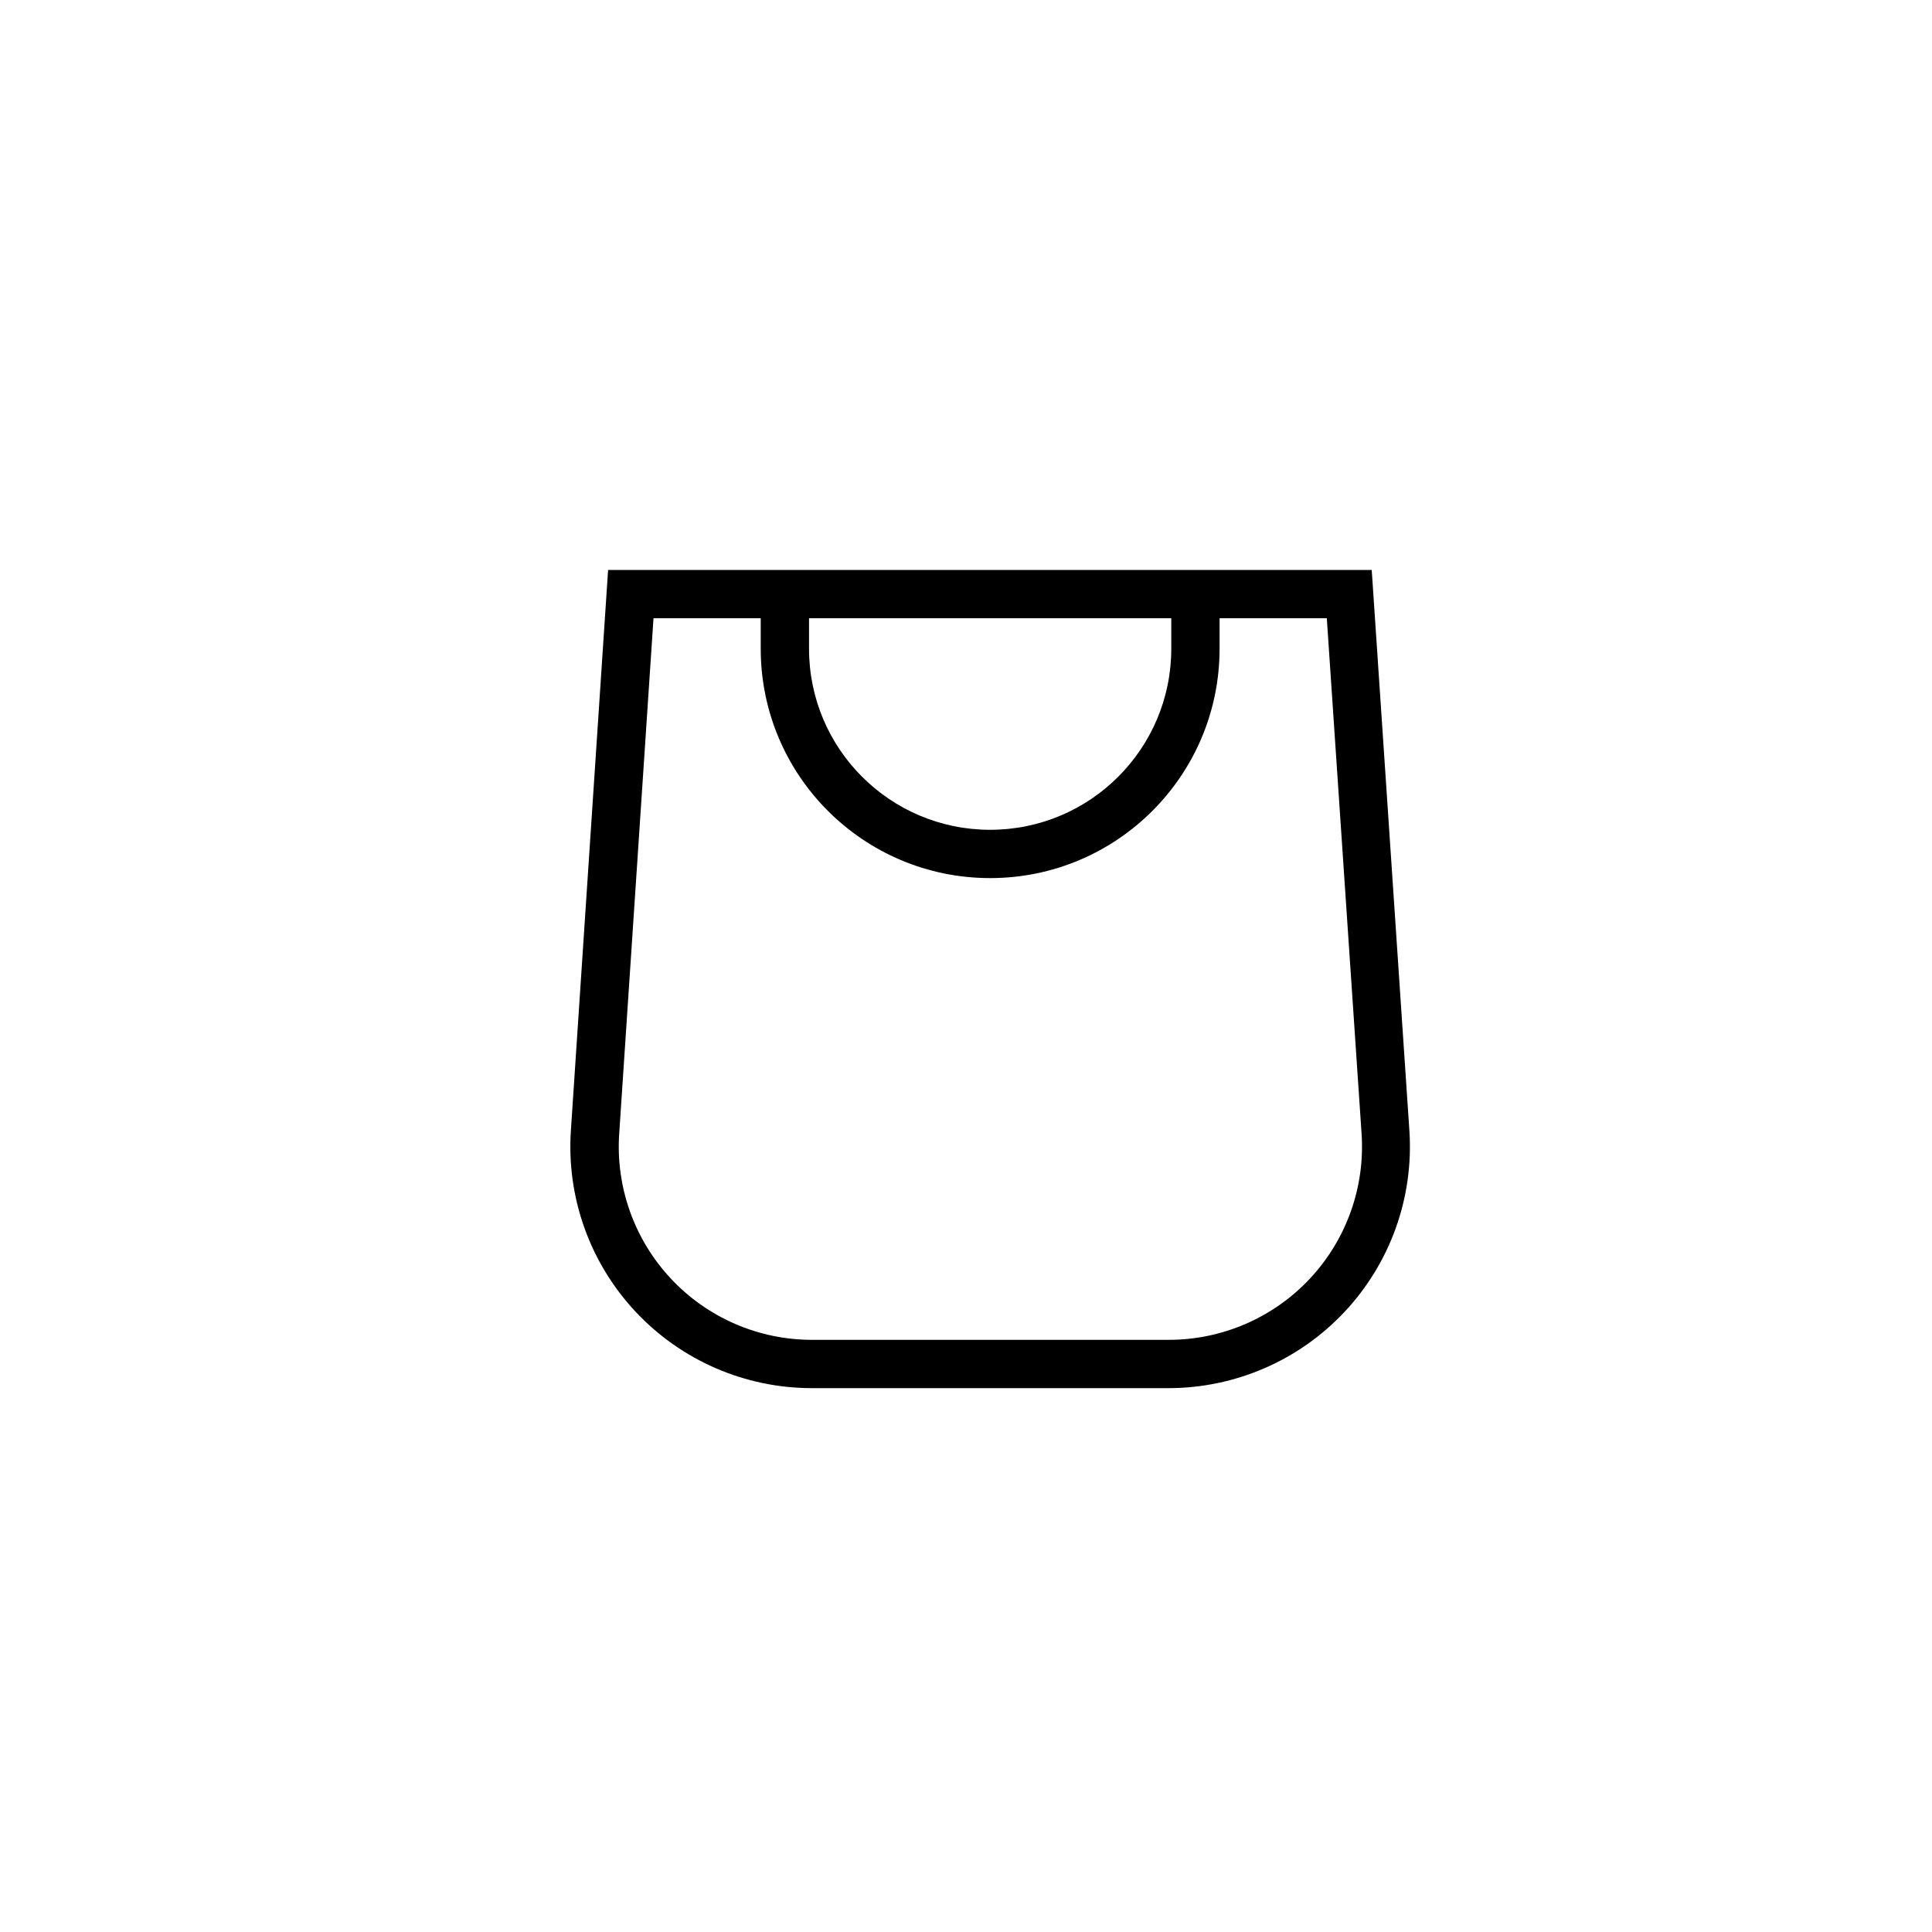
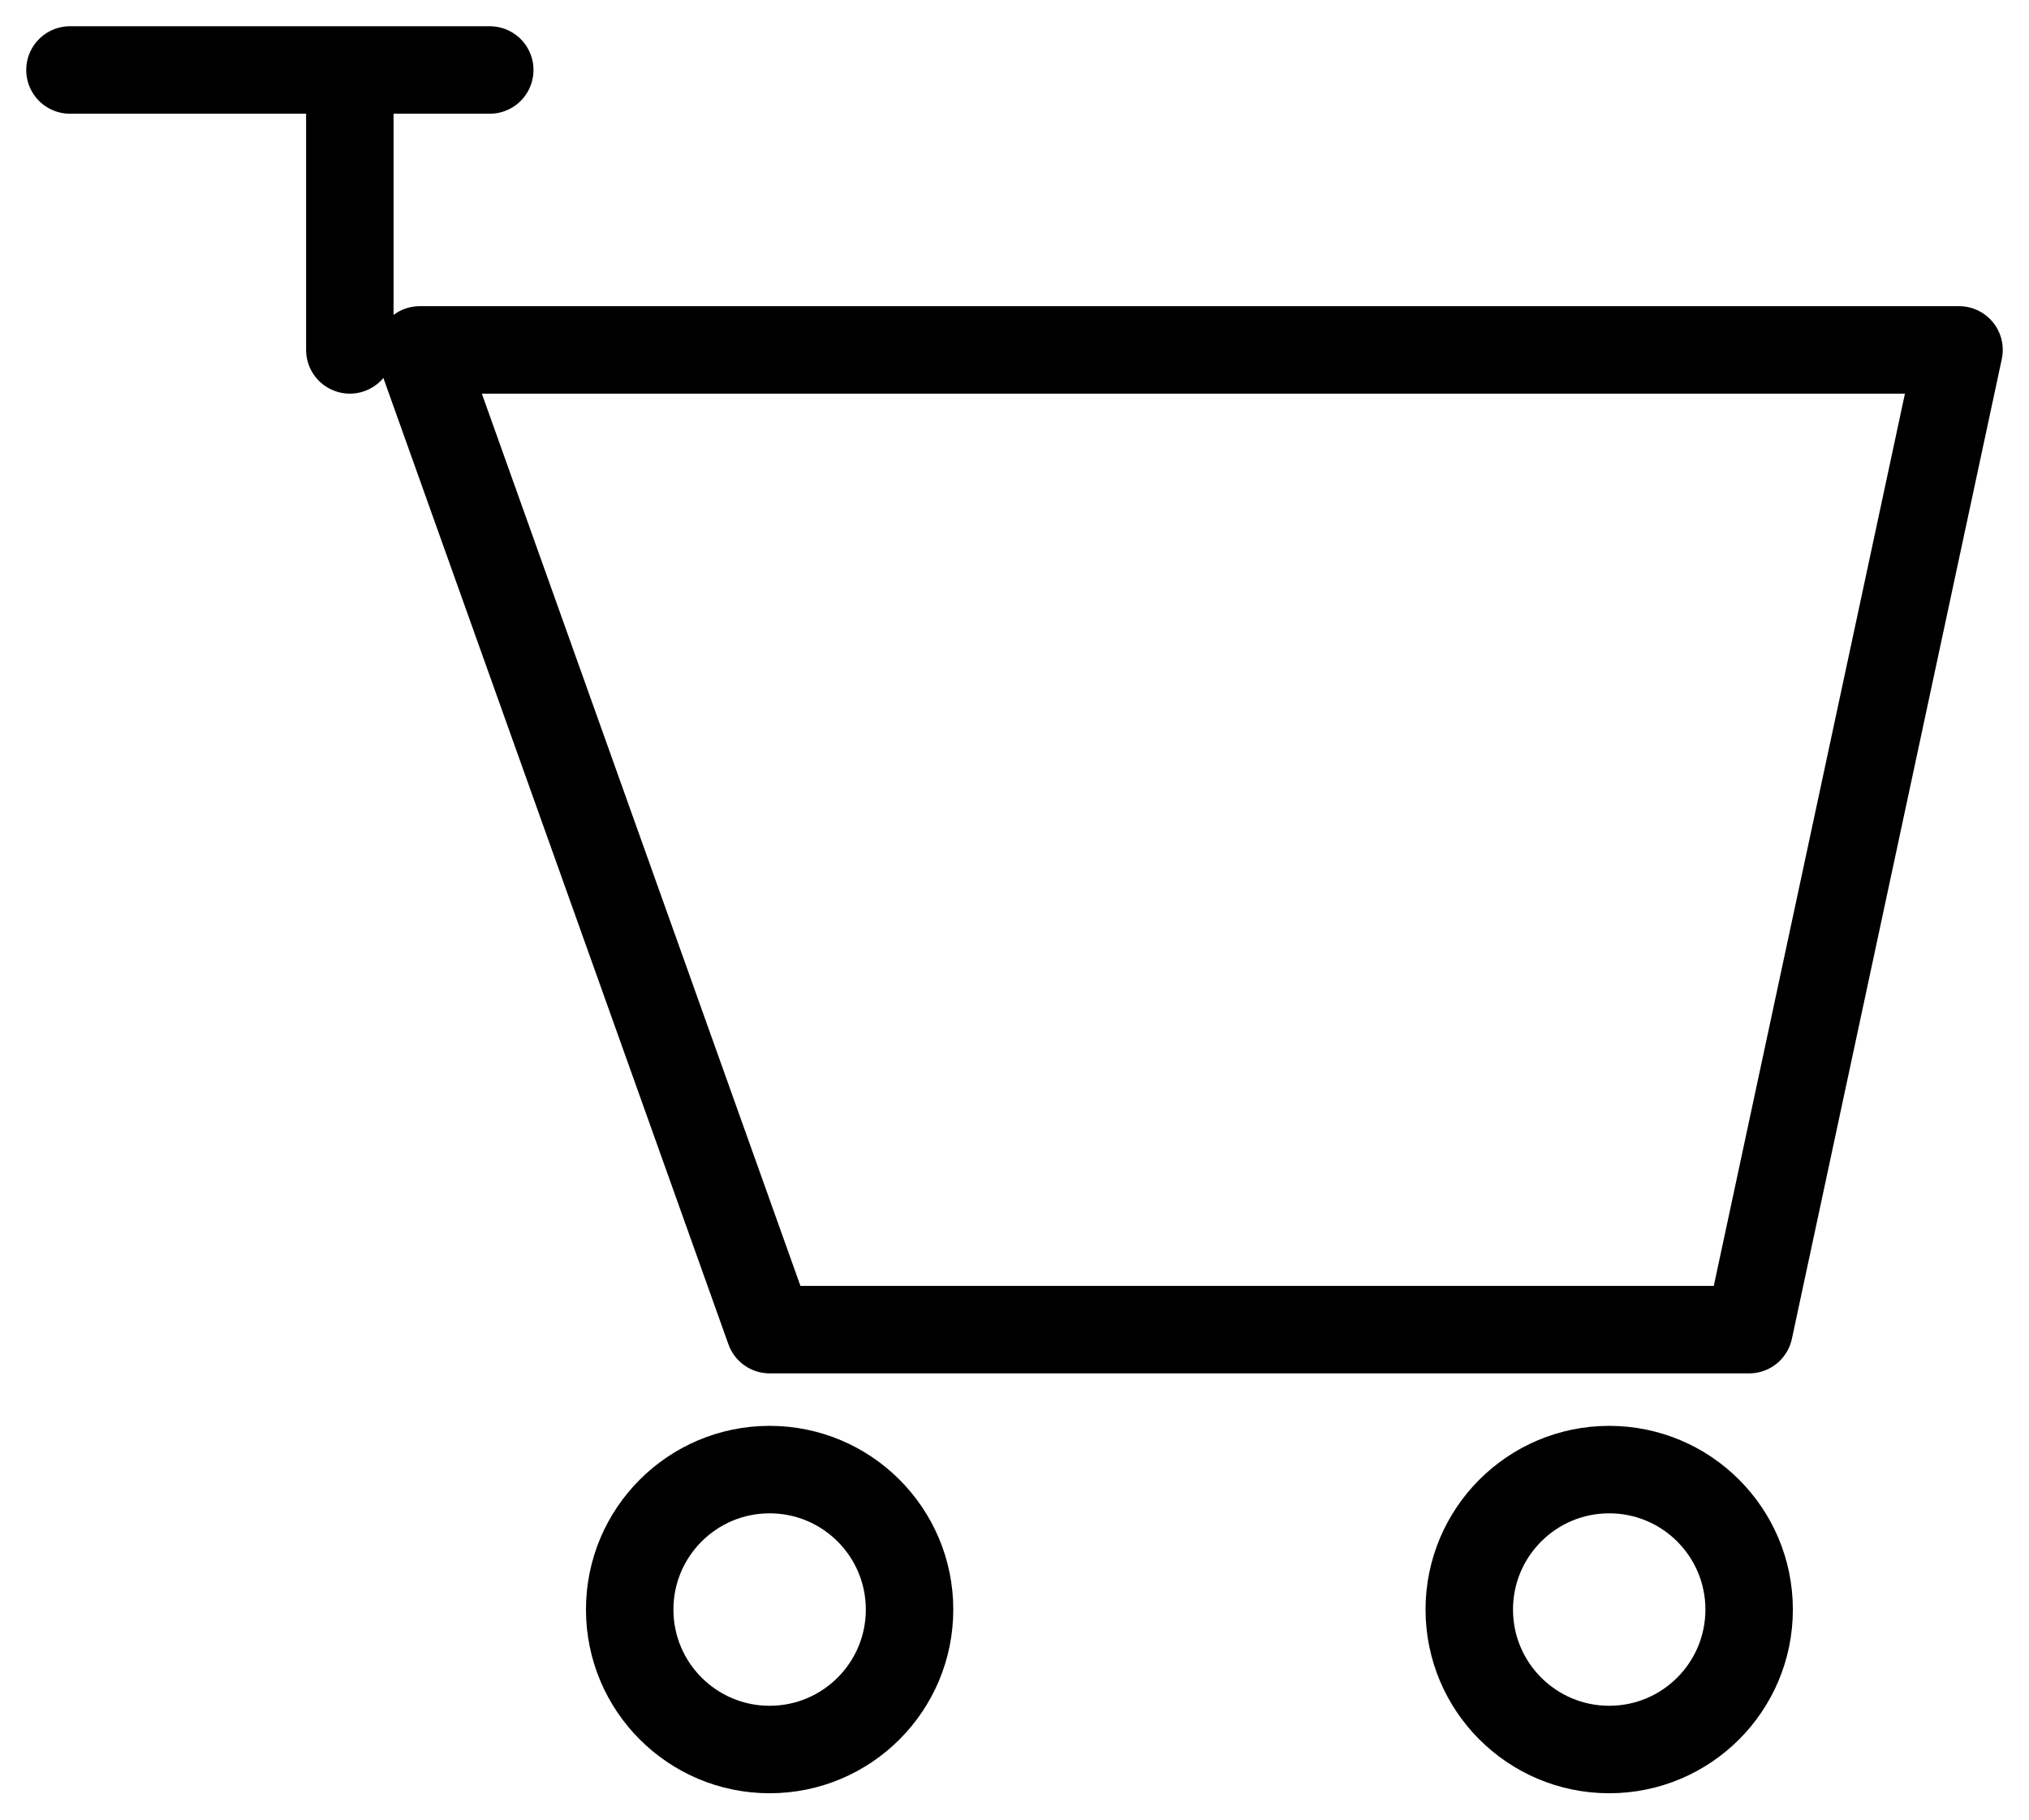
- <svg xmlns="http://www.w3.org/2000/svg" fill="none" class="icon icon-cart-empty" viewBox="0 0 40 40">
-   <path fill="currentColor" fill-rule="evenodd" d="M15.75 11.8h-3.16l-.77 11.6a5 5 0 0 0 4.99 5.34h7.38a5 5 0 0 0 4.99-5.33L28.4 11.8zm0 1h-2.22l-.71 10.67a4 4 0 0 0 3.99 4.27h7.38a4 4 0 0 0 4-4.27l-.72-10.67h-2.22v.63a4.75 4.75 0 1 1-9.5 0zm8.5 0h-7.5v.63a3.75 3.75 0 1 0 7.5 0z" />
+ <svg xmlns="http://www.w3.org/2000/svg" fill="none" class="icon icon-cart-empty" viewBox="4 8 29 26">
+   <path stroke="currentColor" stroke-width="1.25" stroke-linecap="round" stroke-linejoin="round" d="M5 9H11M9 9V13M10 13H32L29 27H15Z" />
+   <circle stroke="currentColor" stroke-width="1.25" cx="15" cy="31" r="2" />
+   <circle stroke="currentColor" stroke-width="1.25" cx="27" cy="31" r="2" />
</svg>
